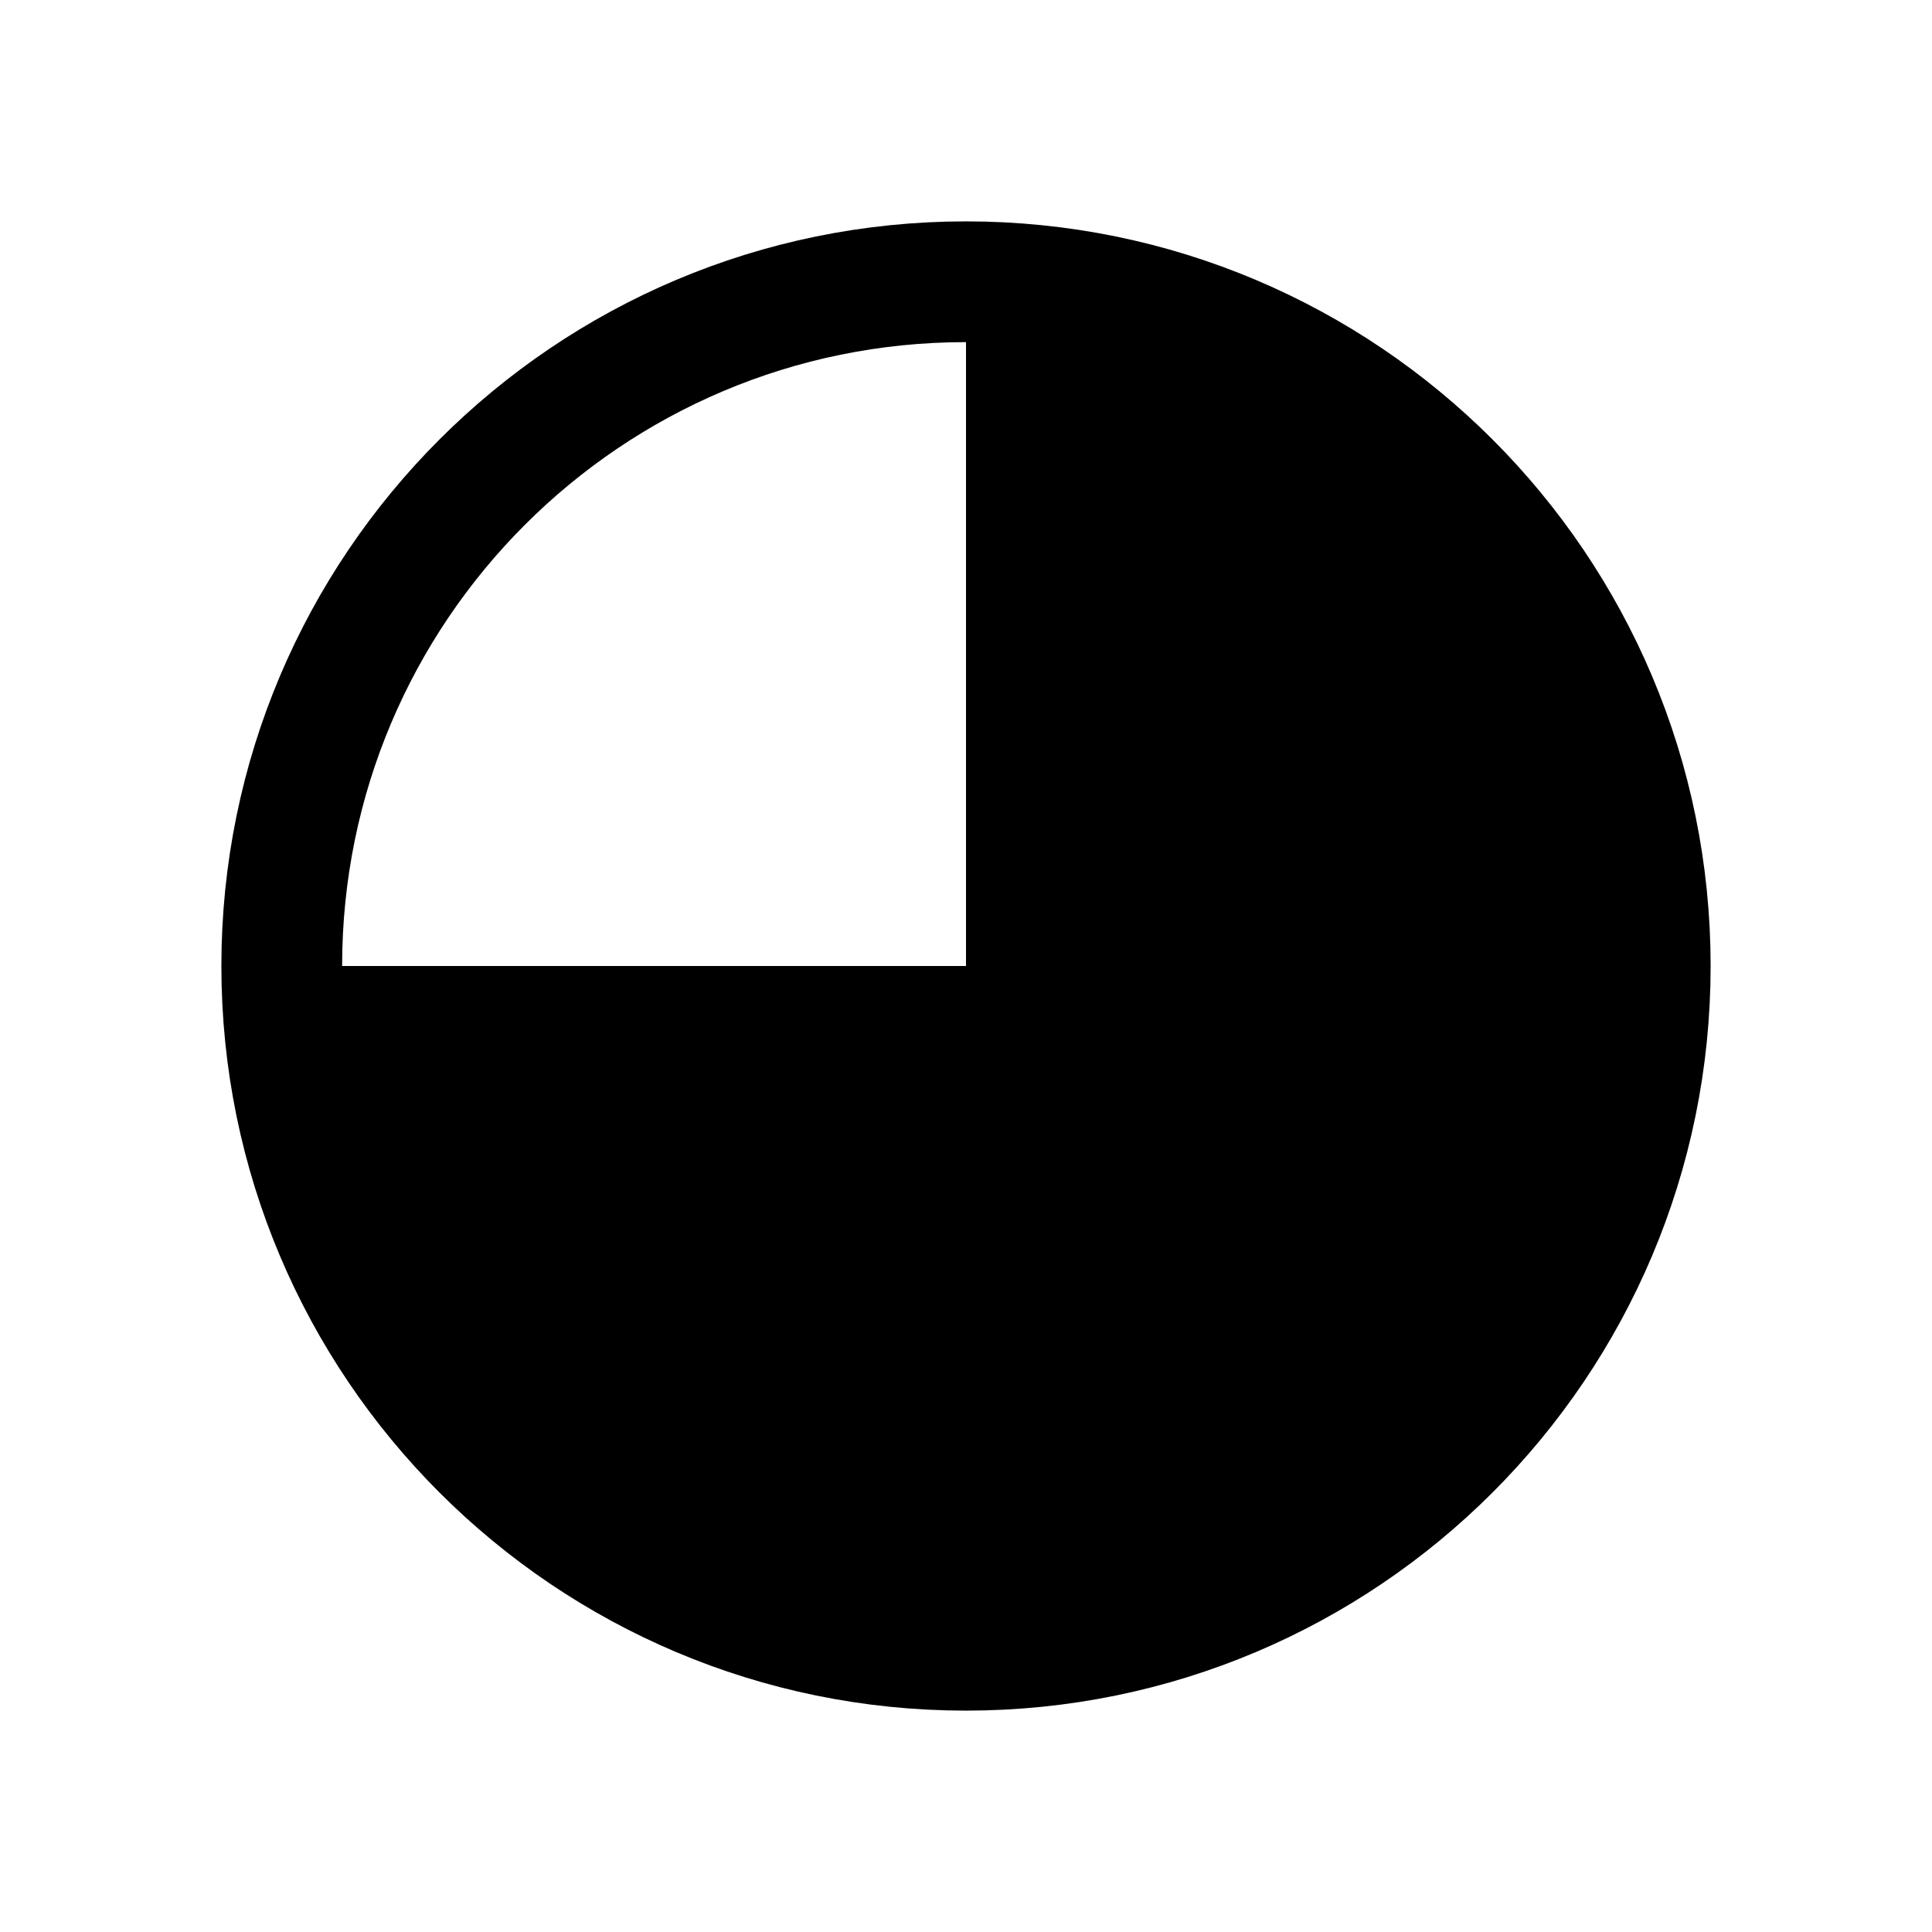
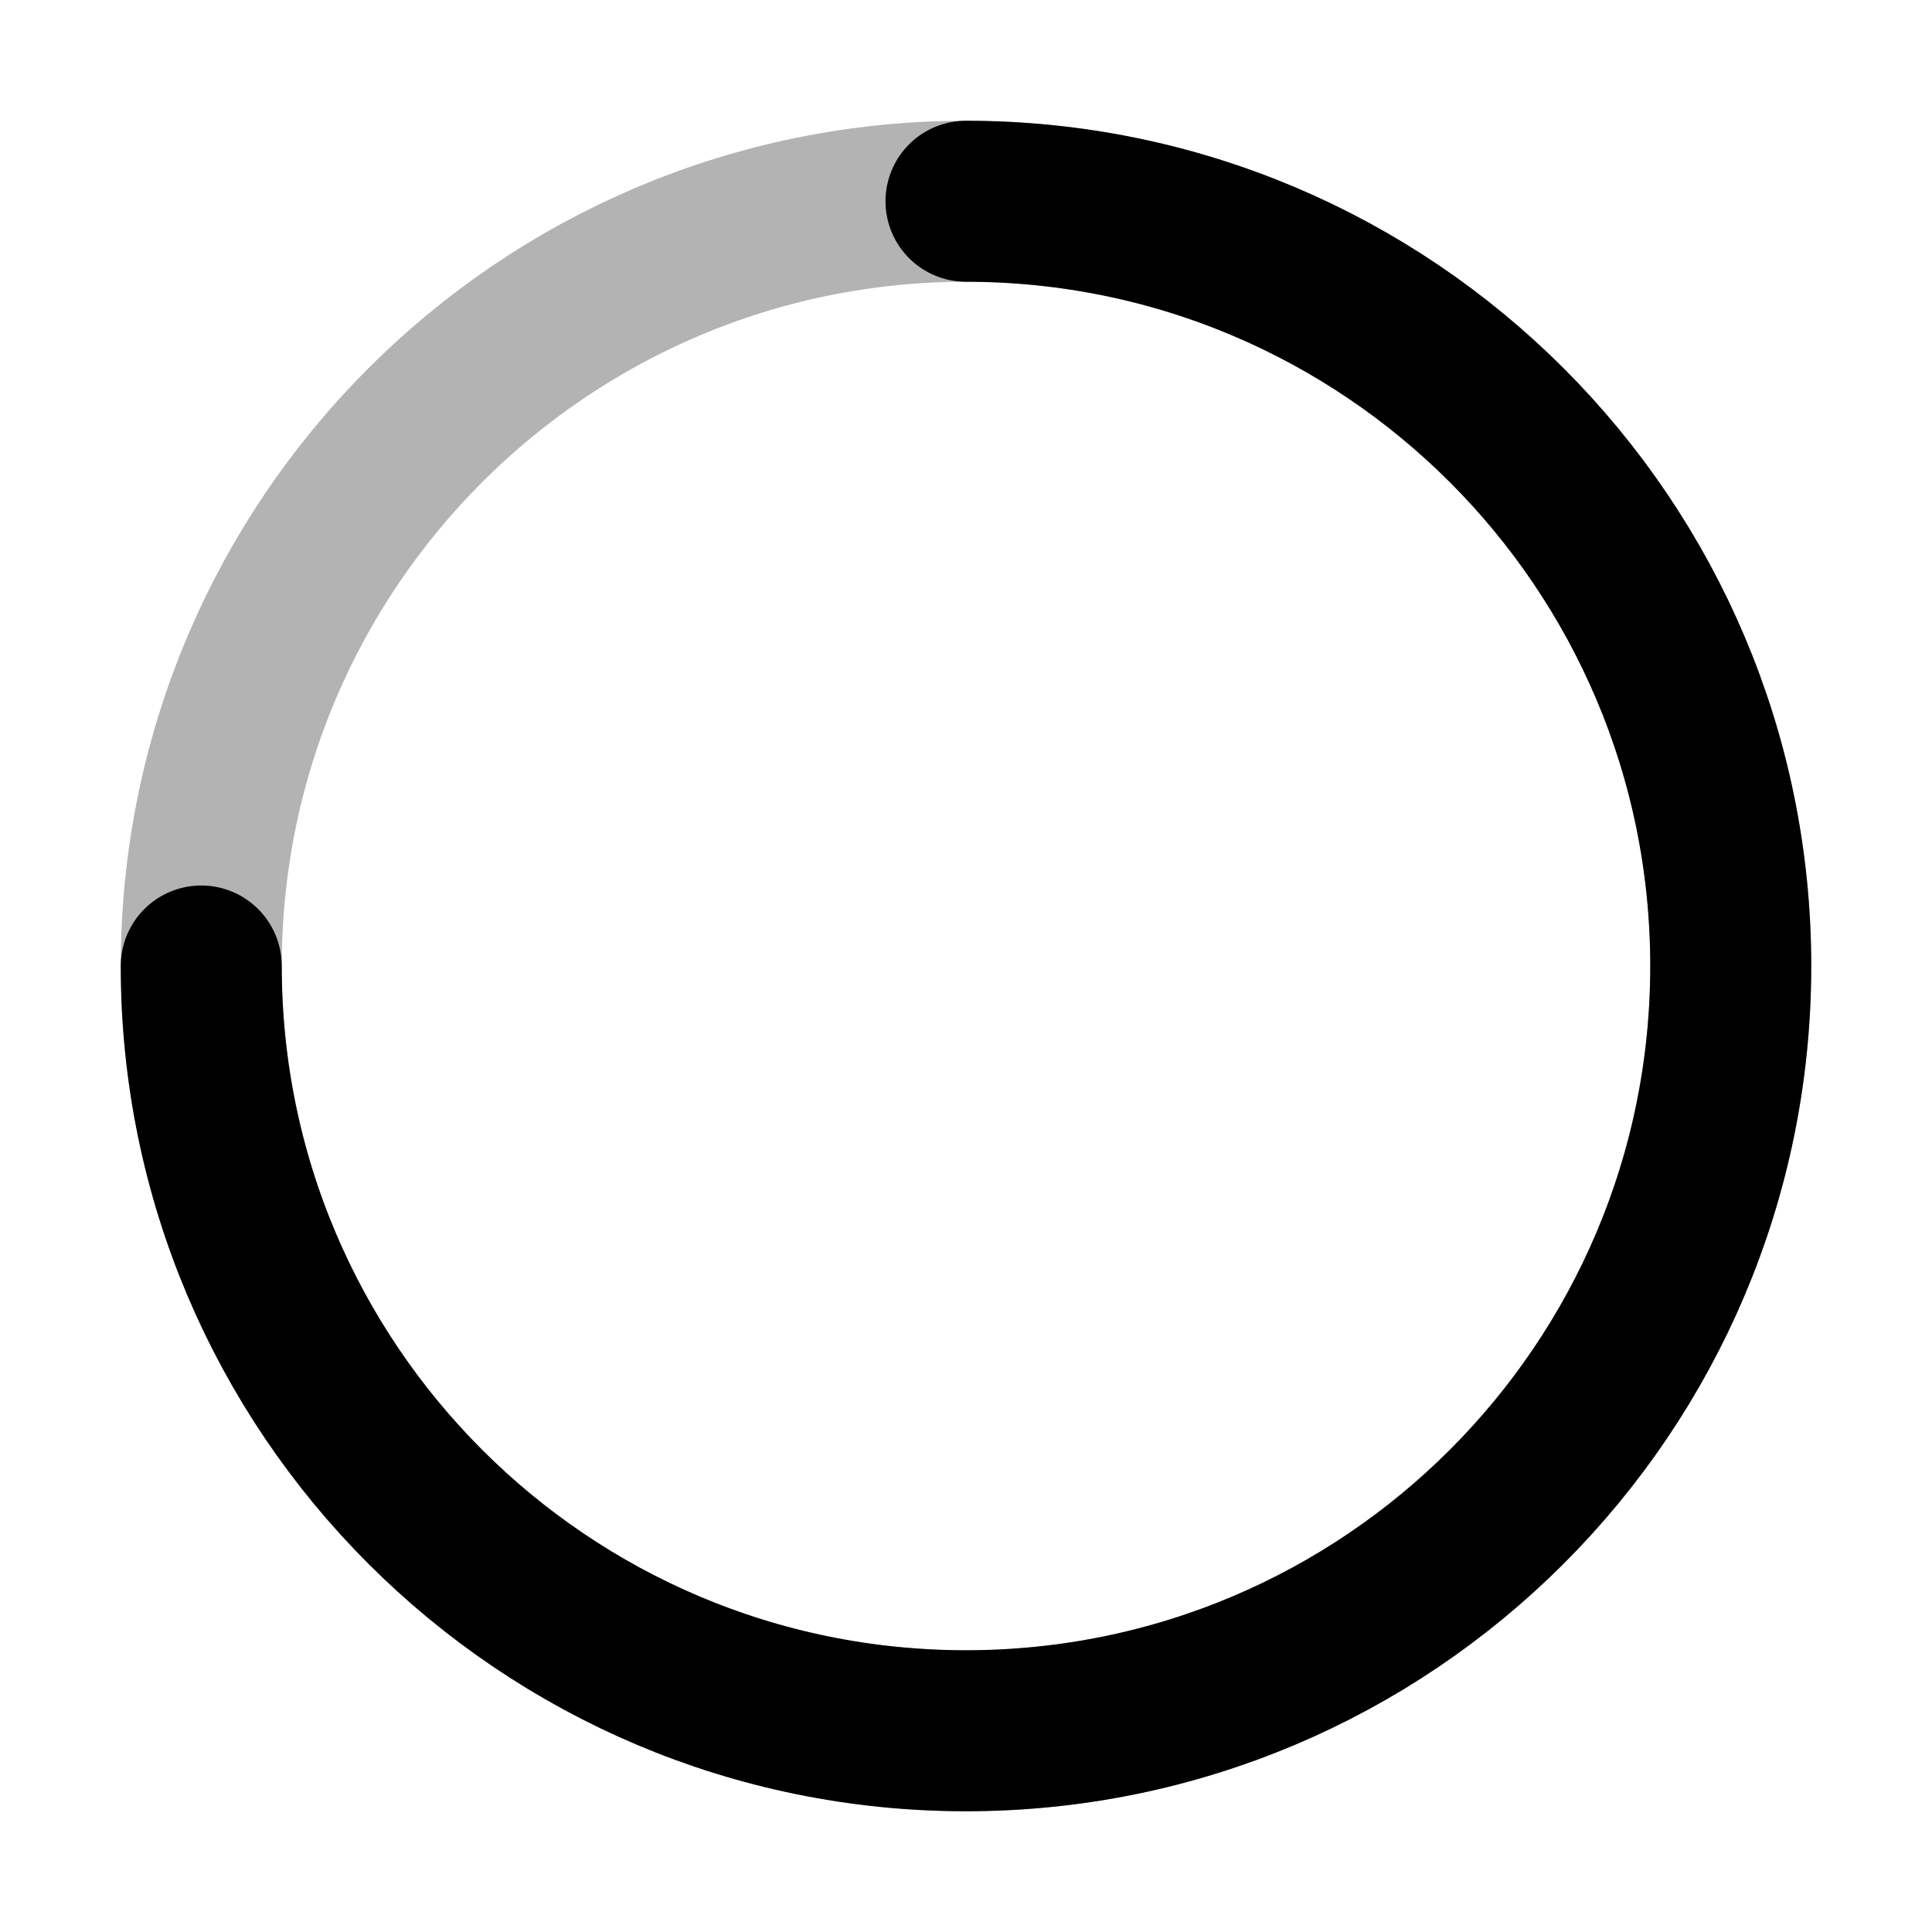
<svg xmlns="http://www.w3.org/2000/svg" viewBox="0 0 24 24">
-   <circle cx="12" cy="12" r="8.5" fill="none" stroke="#000" stroke-width="1.5" />
-   <path d="M12 12V3.5a8.5 8.5 0 1 1-8.5 8.5Z" fill="#000" />
+   <circle cx="12" cy="12" r="9.5" fill="none" stroke="#000" stroke-opacity=".3" stroke-width="2" />
+   <path d="M12 2.5a9.5 9.5 0 1 1-9.5 9.5" fill="none" stroke="#000" stroke-width="2" stroke-linecap="round" />
</svg>
